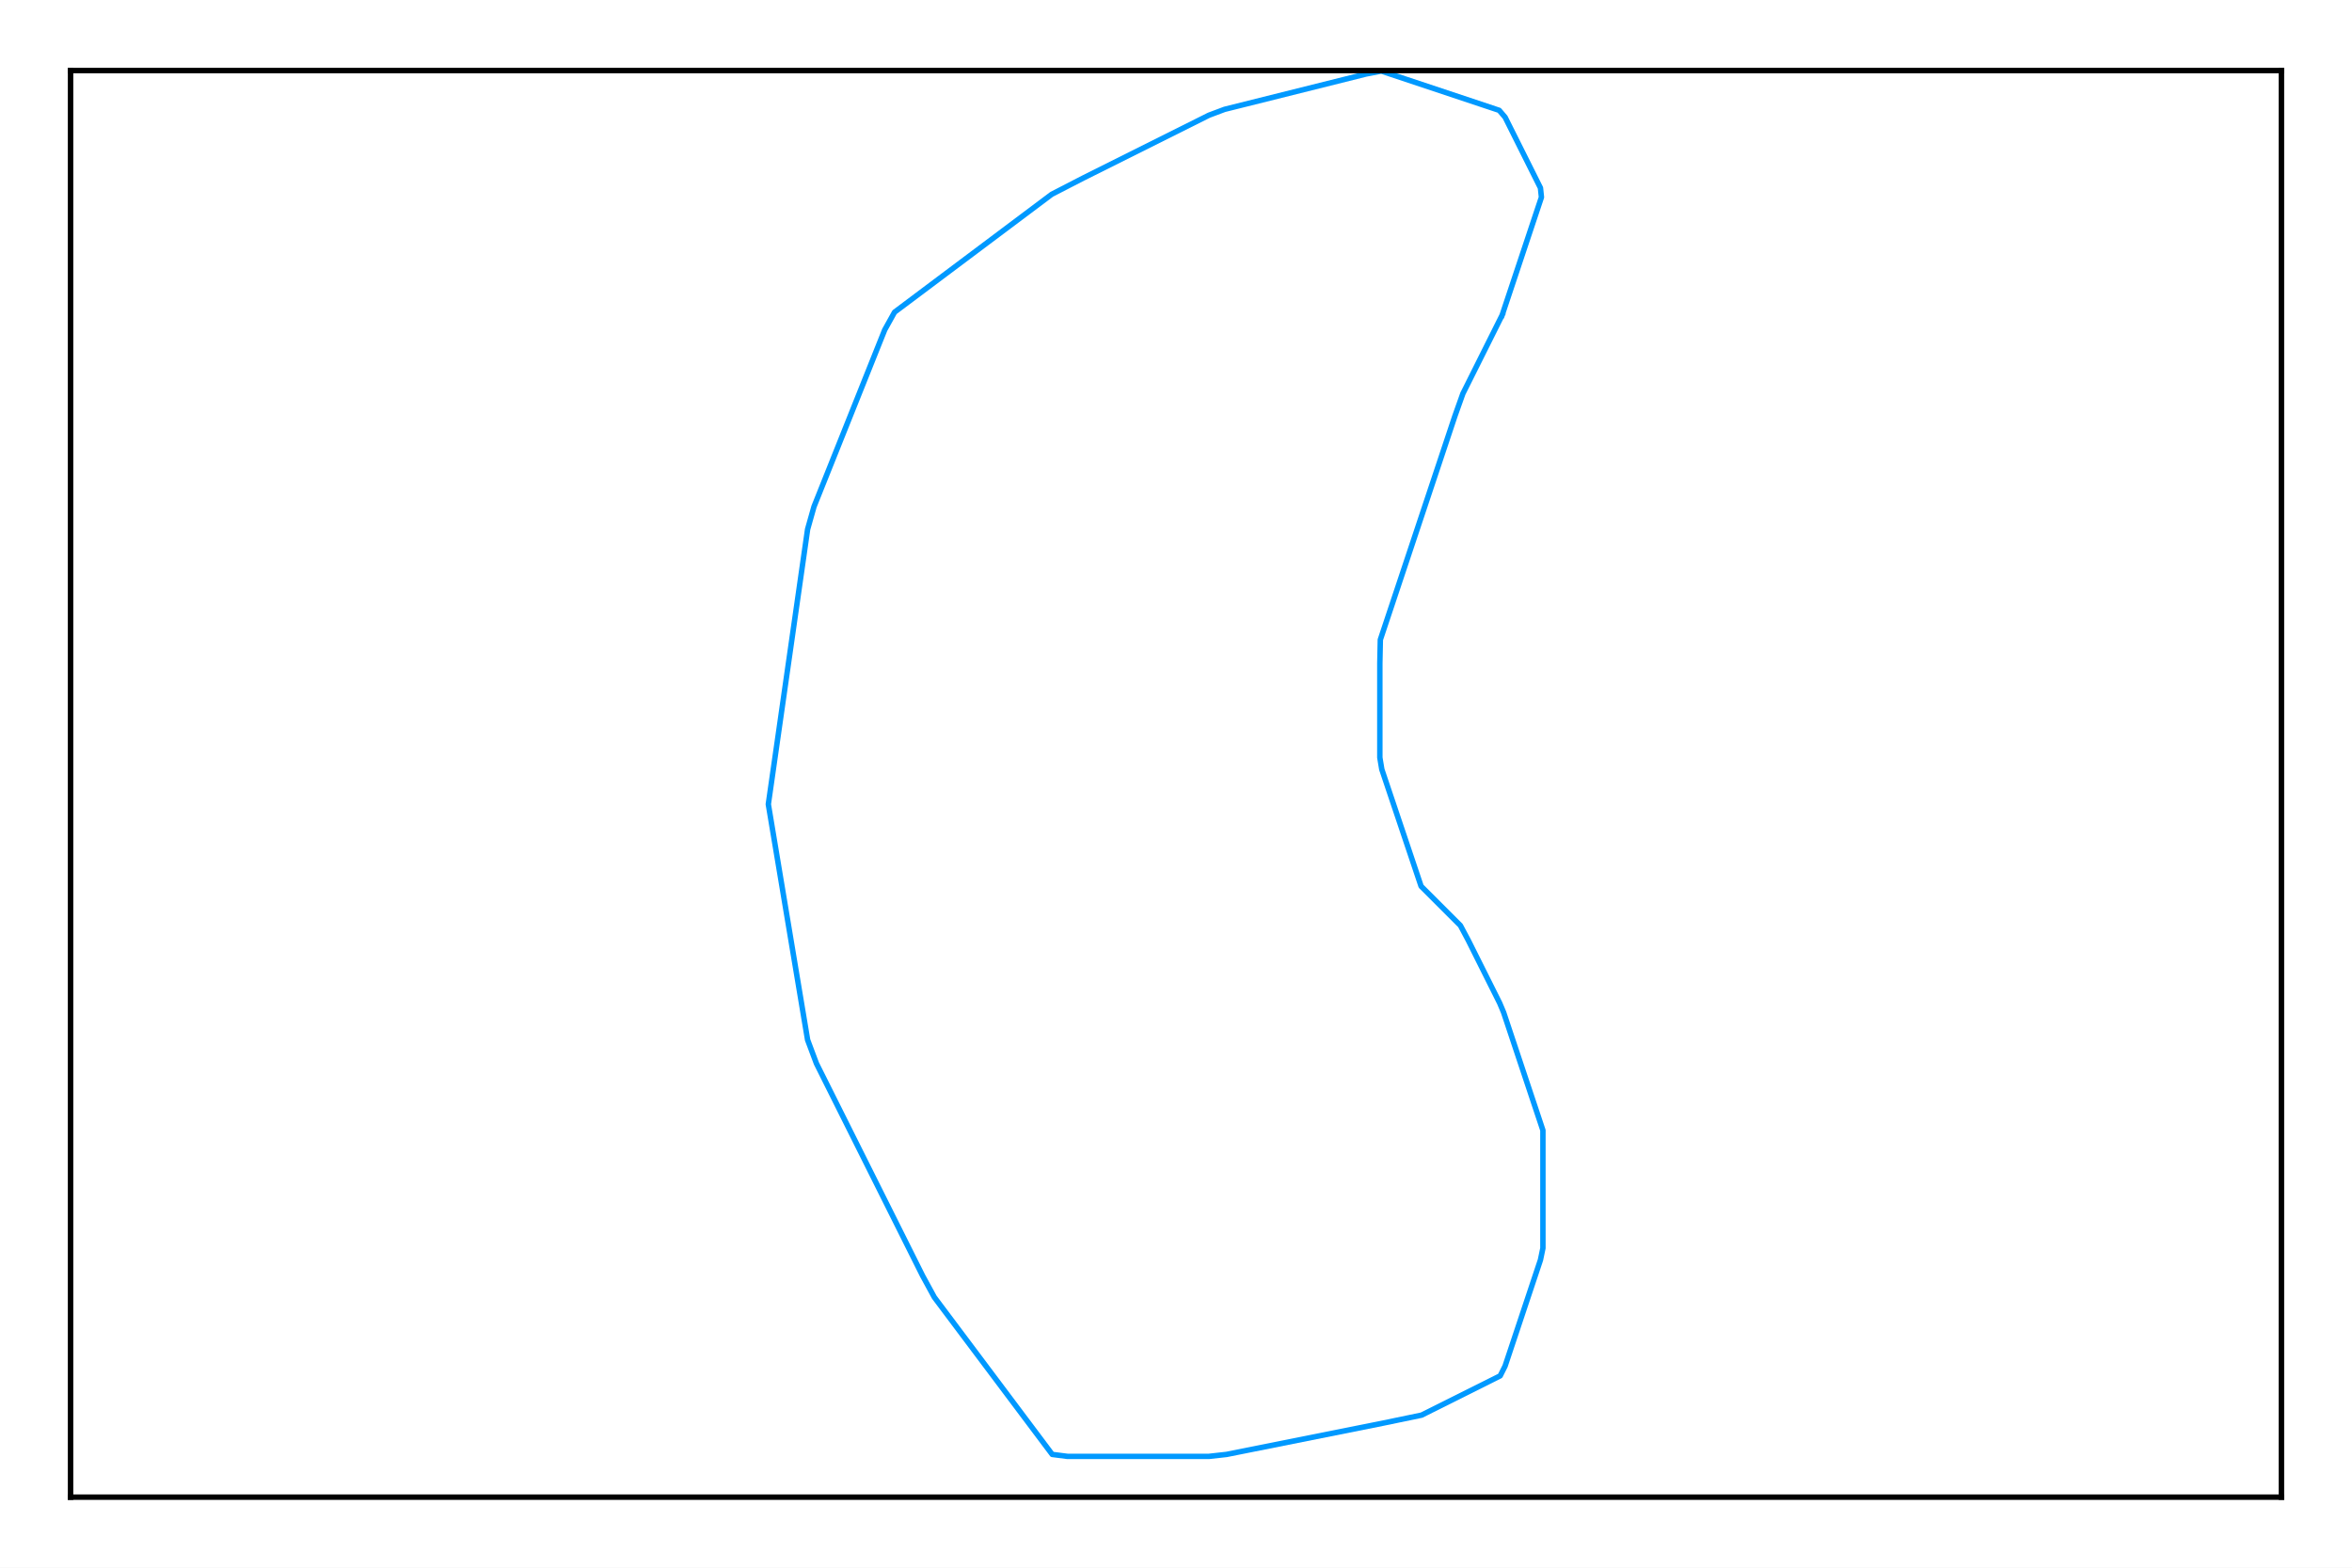
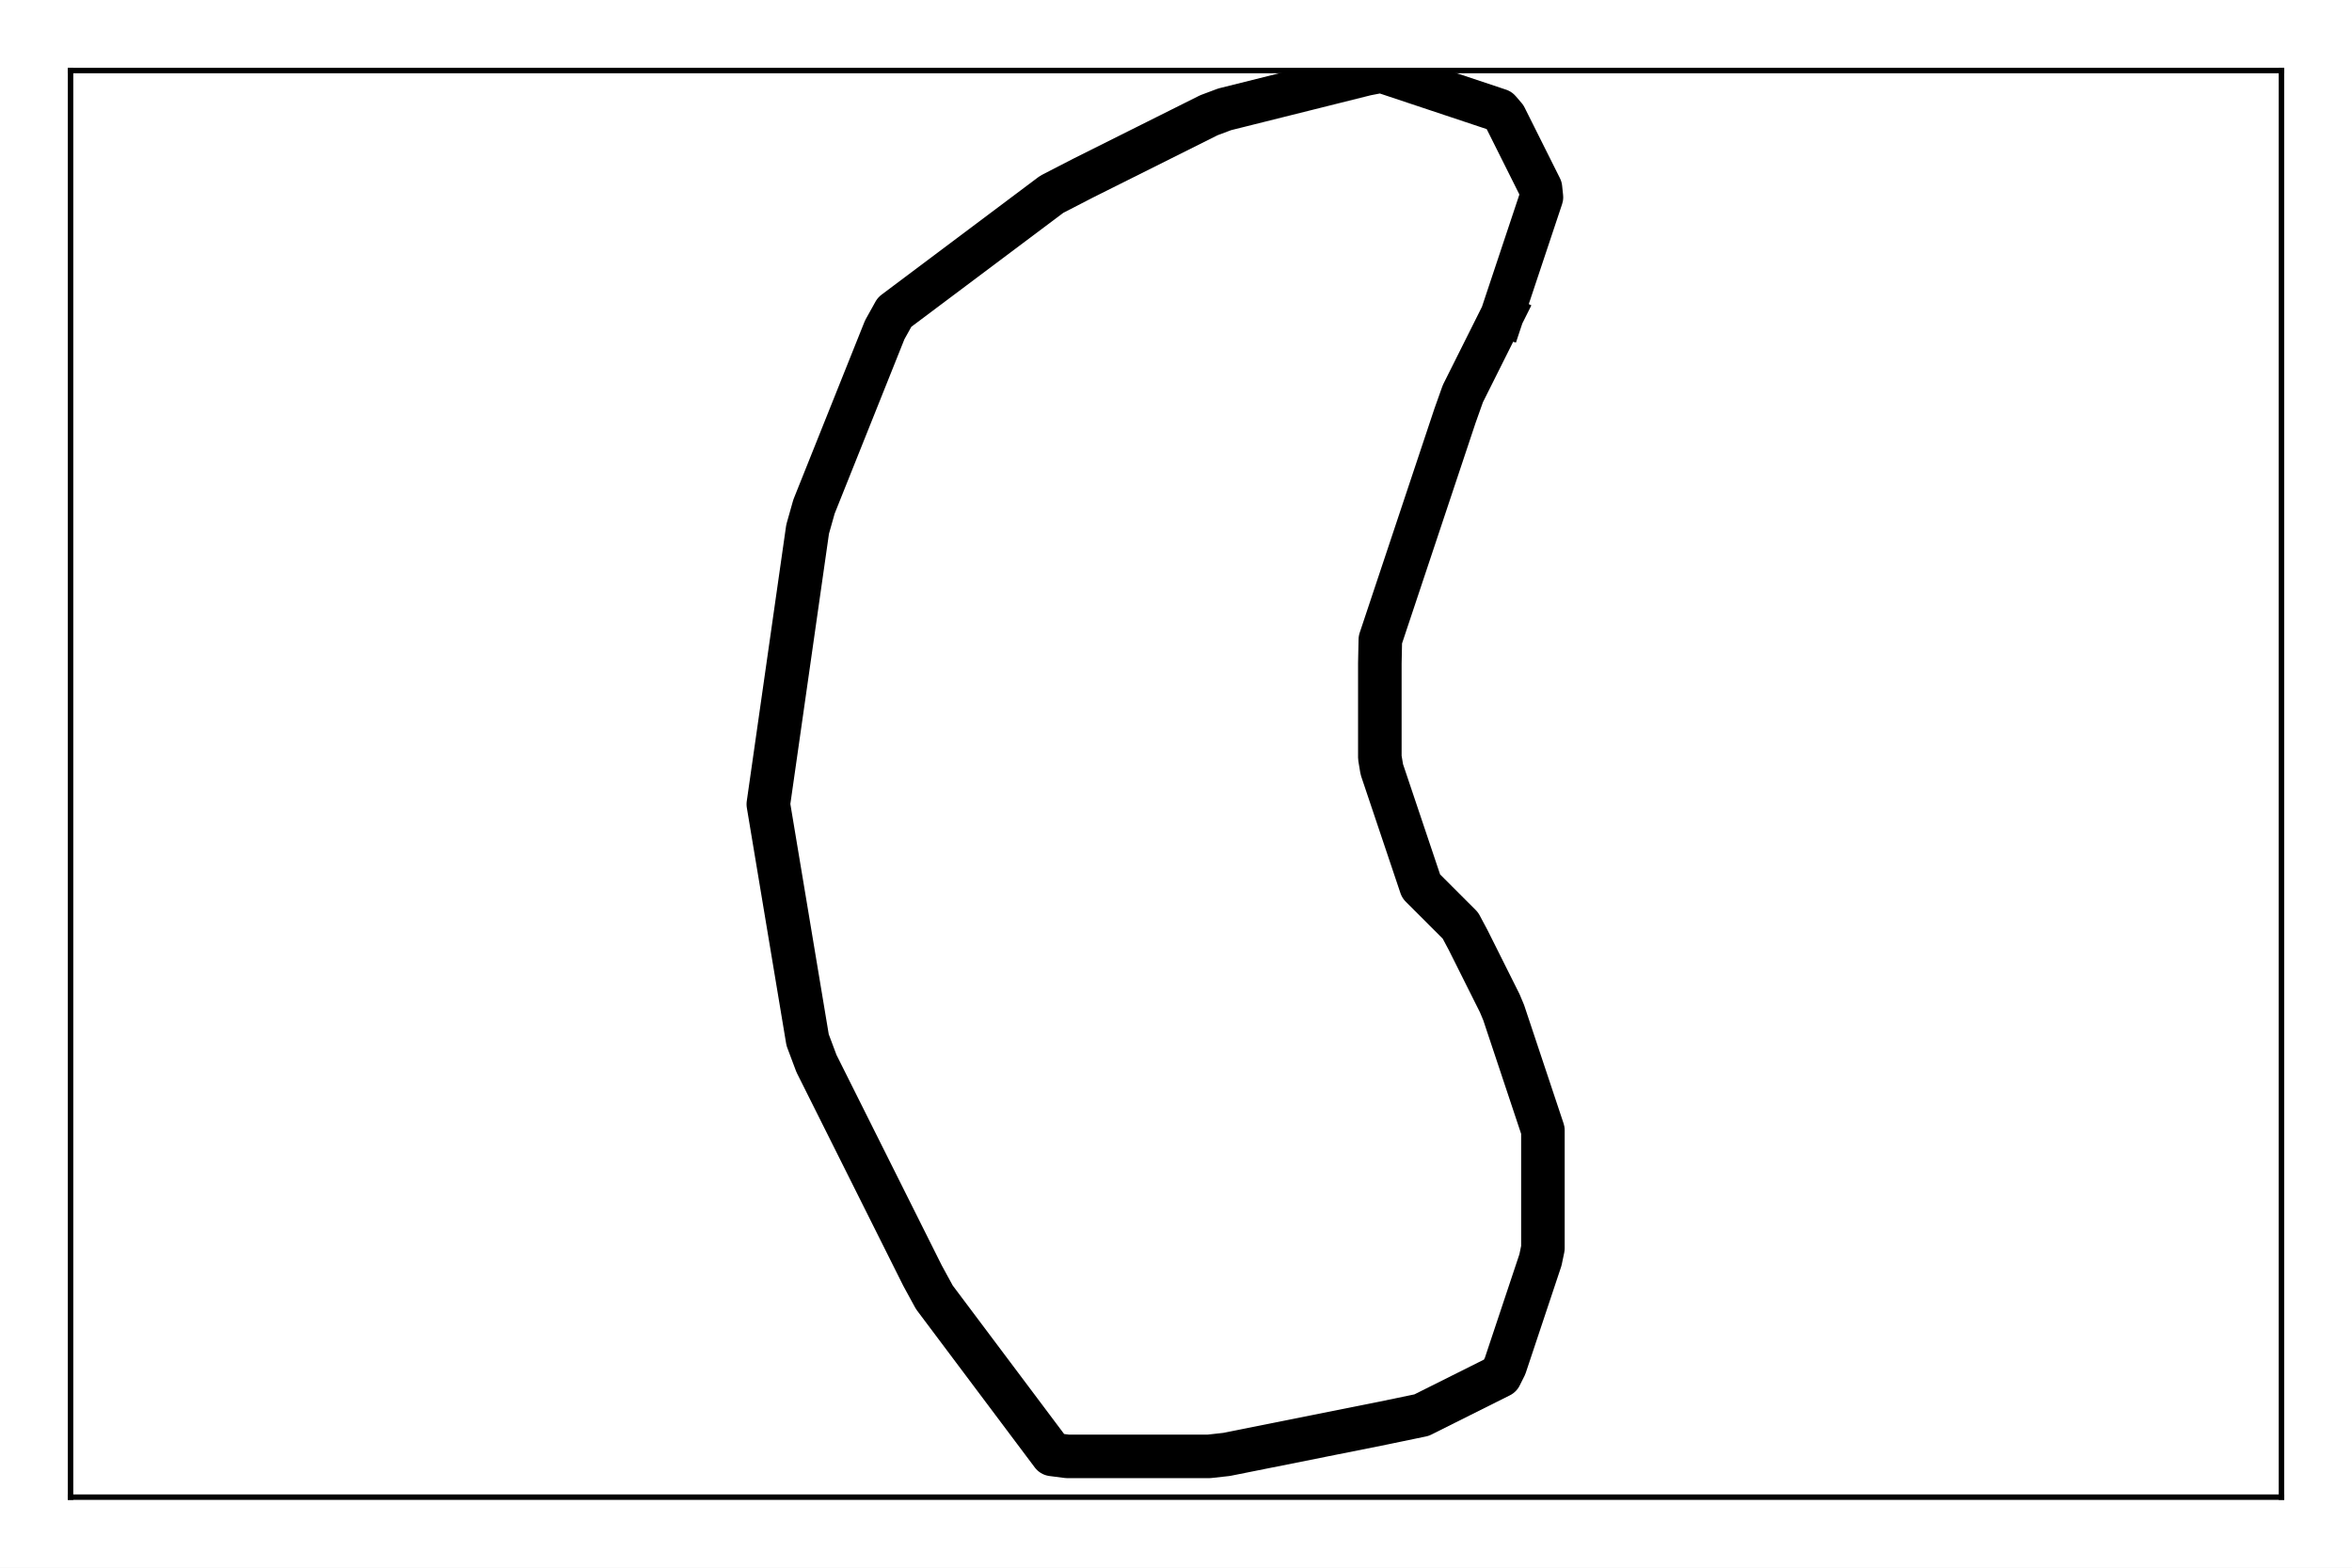
<svg xmlns="http://www.w3.org/2000/svg" height="288pt" version="1.1" viewBox="0 0 432 288" width="432pt">
  <defs>
    <style type="text/css">
*{stroke-linecap:butt;stroke-linejoin:round;stroke-miterlimit:100000;}
  </style>
  </defs>
  <g id="figure_1">
    <g id="patch_1">
      <path d="M 0 288  L 432 288  L 432 0  L 0 0  z " style="fill:#ffffff;" />
    </g>
    <g id="axes_1">
      <g id="patch_2">
        <path d="M 12.96 275.04  L 419.04 275.04  L 419.04 12.96  L 12.96 12.96  z " style="fill:#ffffff;" />
      </g>
      <g id="line2d_1">
-         <path clip-path="url(#pd7027ee735)" d="M 275.904 57.888  L 268.687 72.323  L 267.243 76.382  L 253.53 117.521  L 253.44 121.852  L 253.44 139.173  L 253.801 141.339  L 261.018 162.81  L 268.236 170.028  L 269.679 172.734  L 275.453 184.282  L 276.175 185.996  L 283.392 207.648  L 283.392 229.3  L 282.941 231.465  L 276.445 250.952  L 275.543 252.756  L 261.108 259.974  L 254.162 261.417  L 225.292 267.191  L 222.045 267.552  L 196.062 267.552  L 193.265 267.191  L 171.613 238.322  L 169.448 234.352  L 149.961 195.379  L 148.337 191.048  L 141.12 147.744  L 148.337 97.223  L 149.51 93.073  L 162.501 60.595  L 164.306 57.347  L 193.175 35.695  L 198.949 32.717  L 222.045 21.17  L 224.931 20.087  L 250.914 13.592  L 253.711 13.05  L 275.363 20.268  L 276.445 21.531  L 282.941 34.522  L 283.121 36.236  L 275.904 57.888  L 275.904 57.888  " style="fill:none;stroke:#0099ff;stroke-linecap:square;" />
+         <path clip-path="url(#pbb0d3585a2)" d="M 275.904 57.888  L 268.687 72.323  L 267.243 76.382  L 253.53 117.521  L 253.44 121.852  L 253.44 139.173  L 253.801 141.339  L 261.018 162.81  L 268.236 170.028  L 269.679 172.734  L 275.453 184.282  L 276.175 185.996  L 283.392 207.648  L 283.392 229.3  L 282.941 231.465  L 276.445 250.952  L 275.543 252.756  L 261.108 259.974  L 254.162 261.417  L 225.292 267.191  L 222.045 267.552  L 196.062 267.552  L 193.265 267.191  L 171.613 238.322  L 169.448 234.352  L 149.961 195.379  L 148.337 191.048  L 141.12 147.744  L 148.337 97.223  L 149.51 93.073  L 162.501 60.595  L 164.306 57.347  L 193.175 35.695  L 198.949 32.717  L 222.045 21.17  L 224.931 20.087  L 250.914 13.592  L 253.711 13.05  L 275.363 20.268  L 276.445 21.531  L 282.941 34.522  L 283.121 36.236  L 275.904 57.888  L 275.904 57.888  " style="fill:none;stroke:#000000;stroke-linecap:square;stroke-width:8.0;" />
      </g>
      <g id="patch_3">
        <path d="M 12.96 12.96  L 419.04 12.96  " style="fill:none;stroke:#000000;stroke-linecap:square;stroke-linejoin:miter;" />
      </g>
      <g id="patch_4">
        <path d="M 419.04 275.04  L 419.04 12.96  " style="fill:none;stroke:#000000;stroke-linecap:square;stroke-linejoin:miter;" />
      </g>
      <g id="patch_5">
        <path d="M 12.96 275.04  L 419.04 275.04  " style="fill:none;stroke:#000000;stroke-linecap:square;stroke-linejoin:miter;" />
      </g>
      <g id="patch_6">
        <path d="M 12.96 275.04  L 12.96 12.96  " style="fill:none;stroke:#000000;stroke-linecap:square;stroke-linejoin:miter;" />
      </g>
    </g>
  </g>
  <defs>
-     <clipPath id="pd7027ee735">
+     <clipPath id="pbb0d3585a2">
      <rect height="262.08" width="406.08" x="12.96" y="12.96" />
    </clipPath>
  </defs>
</svg>
